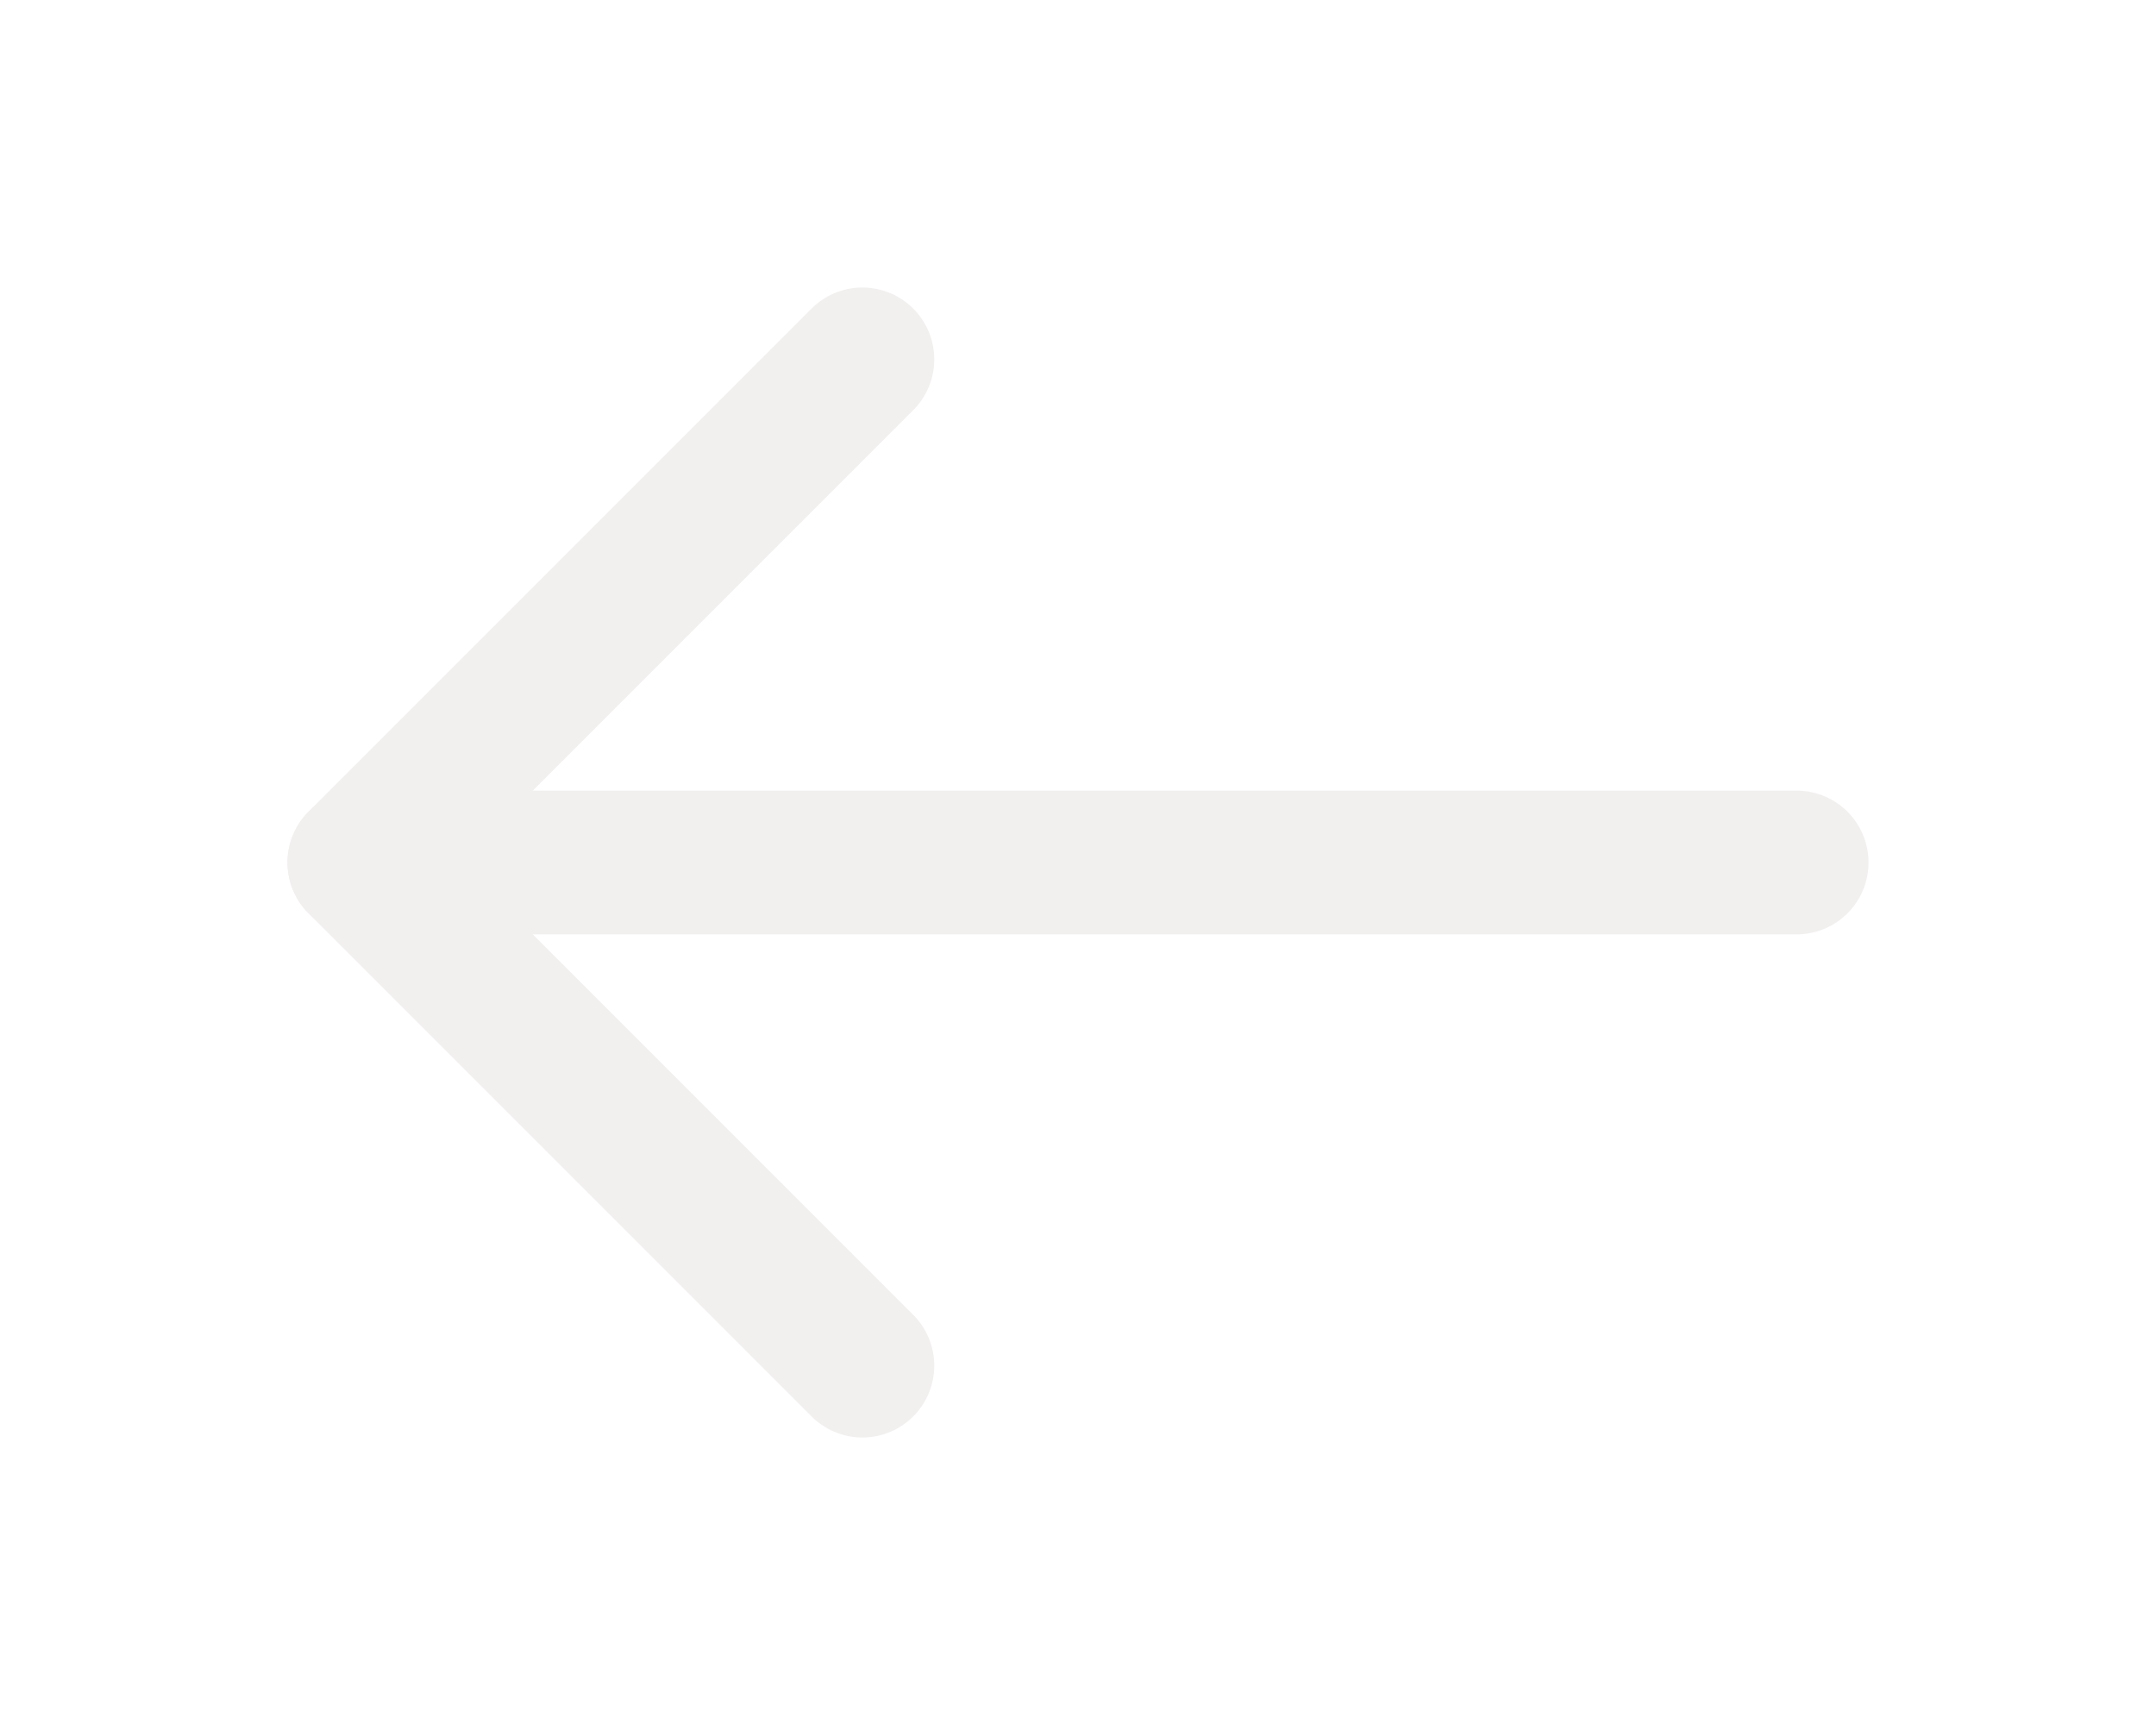
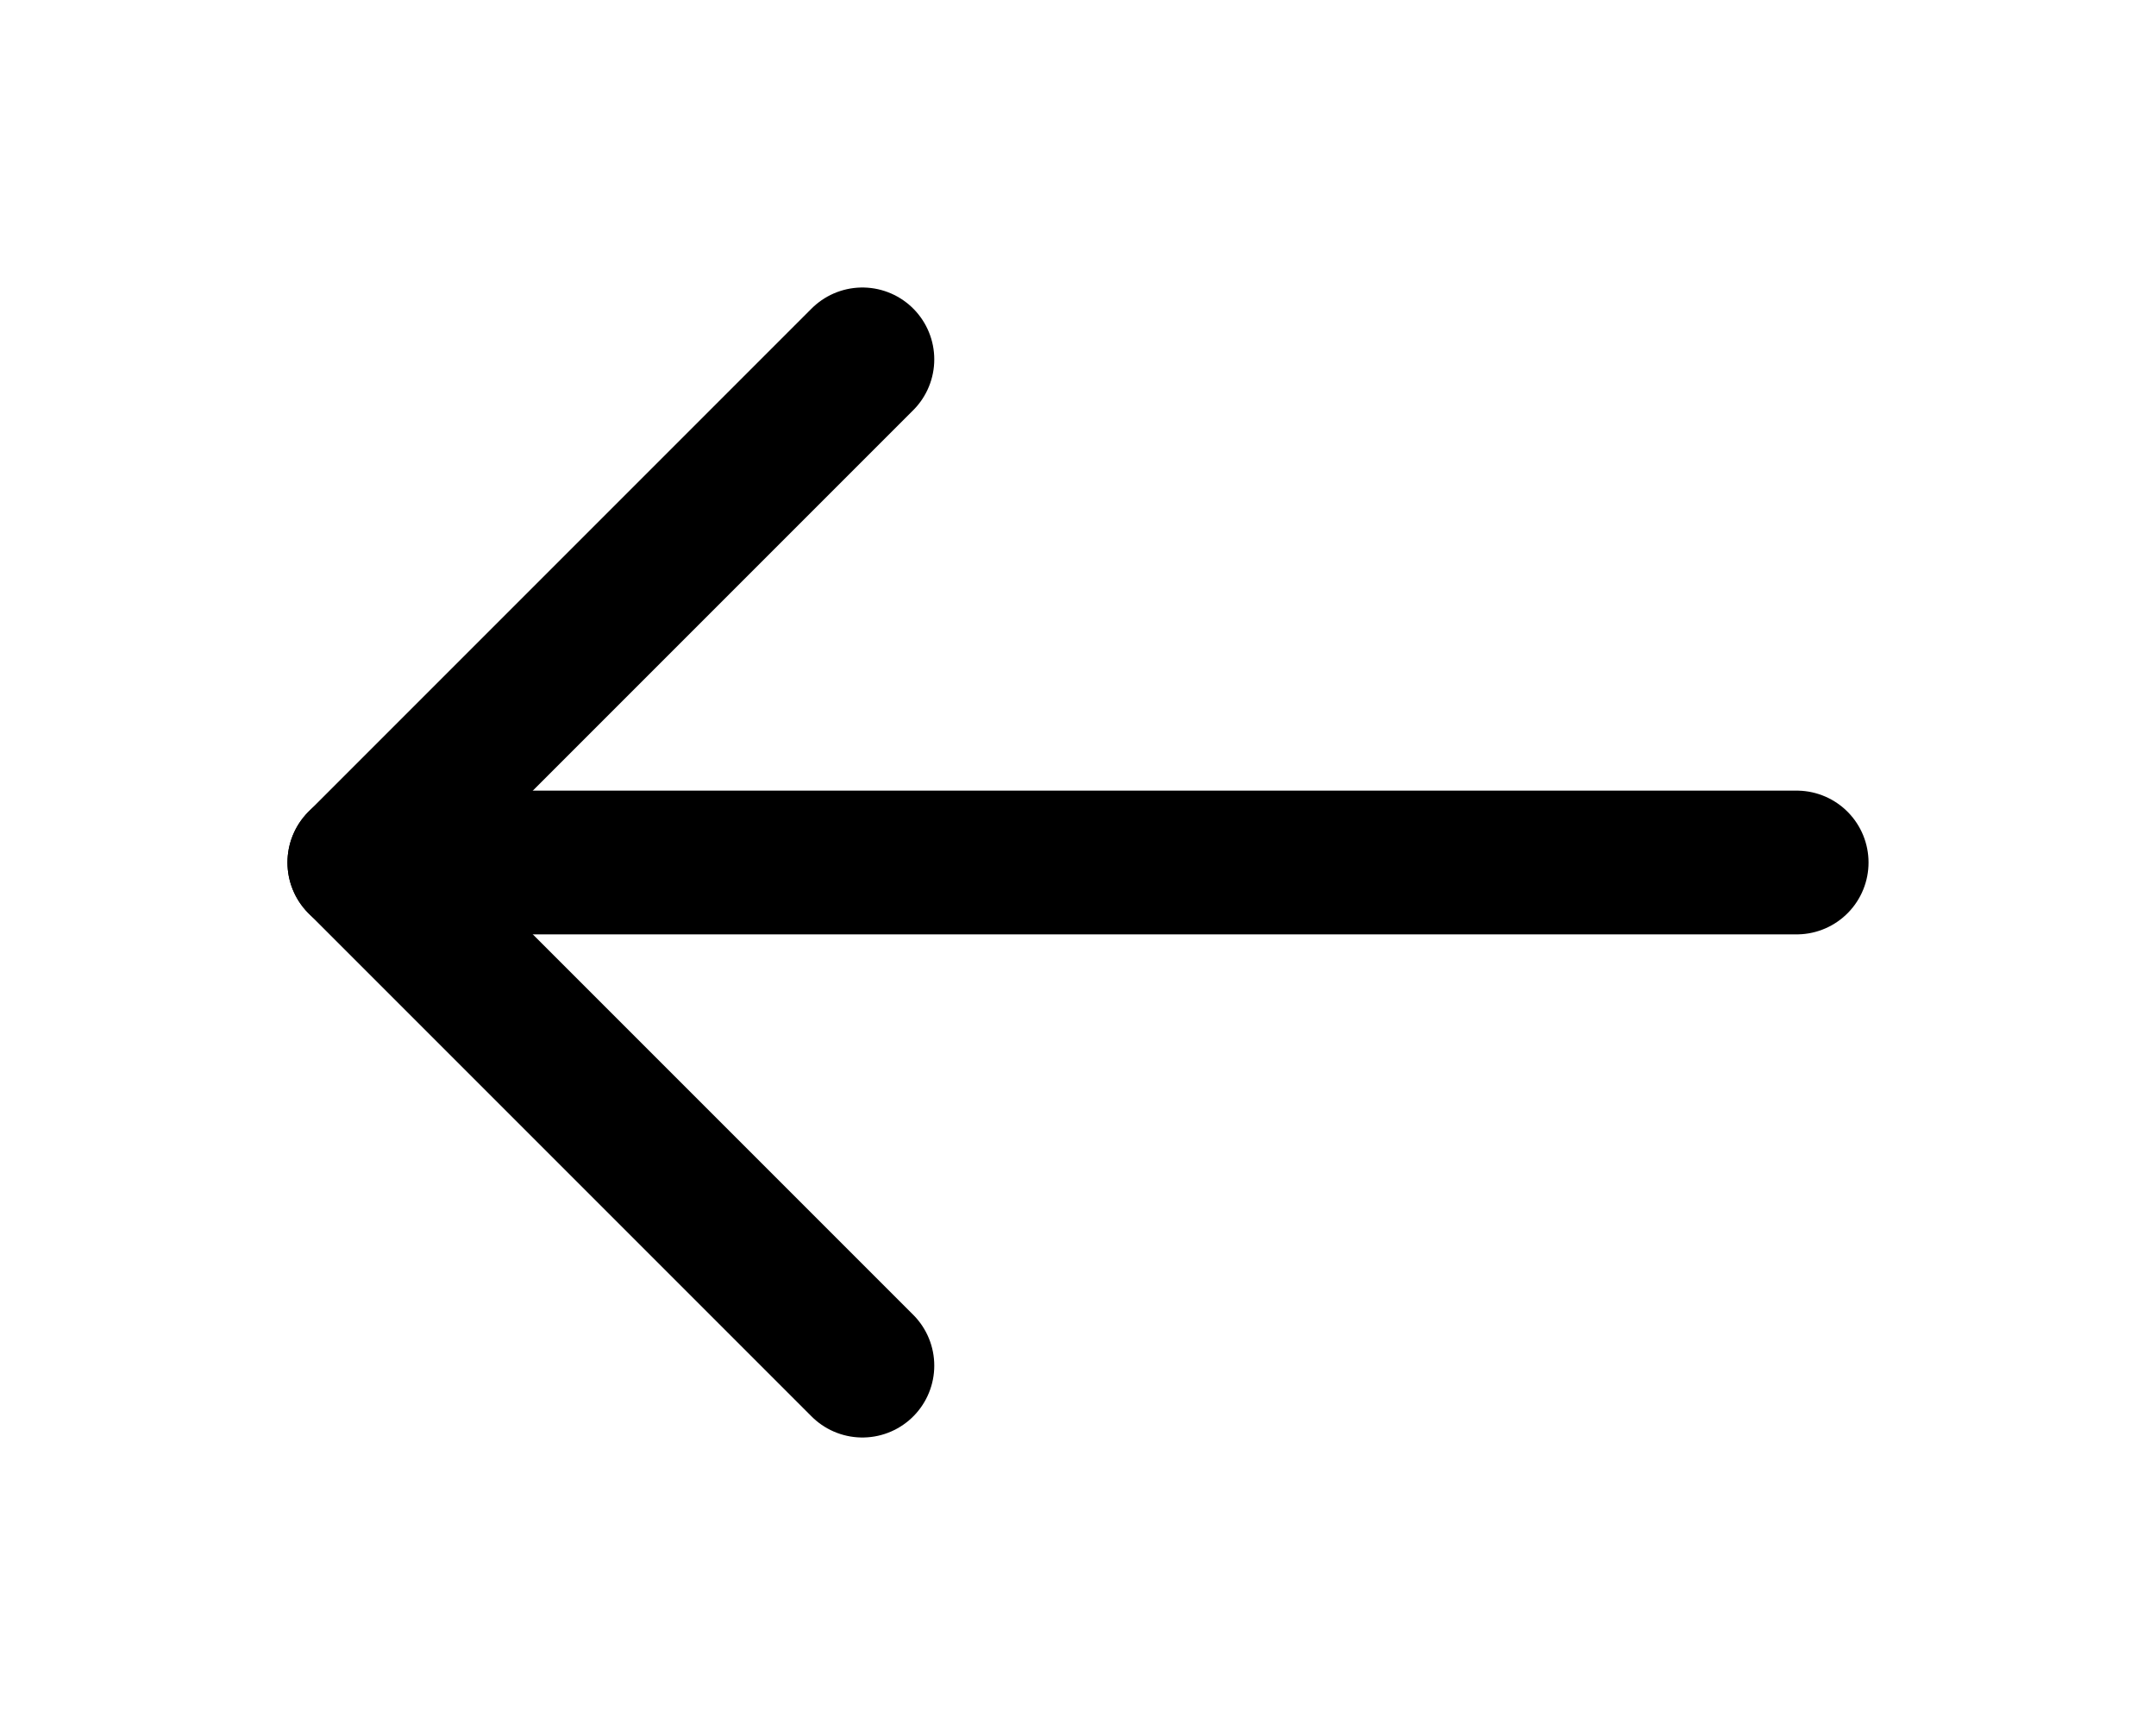
- <svg xmlns="http://www.w3.org/2000/svg" width="30" height="24" viewBox="0 0 30 24" fill="none" stroke="#F2F0EF" stroke-width="2" stroke-linecap="round" stroke-linejoin="round" class="feather feather-arrow-left">
+ <svg xmlns="http://www.w3.org/2000/svg" width="30" height="24" viewBox="0 0 30 24" fill="none" stroke="#000000" stroke-width="2" stroke-linecap="round" stroke-linejoin="round" class="feather feather-arrow-left">
  <line x1="25" y1="12" x2="5" y2="12" />
  <polyline points="12 19 5 12 12 5" />
</svg>
